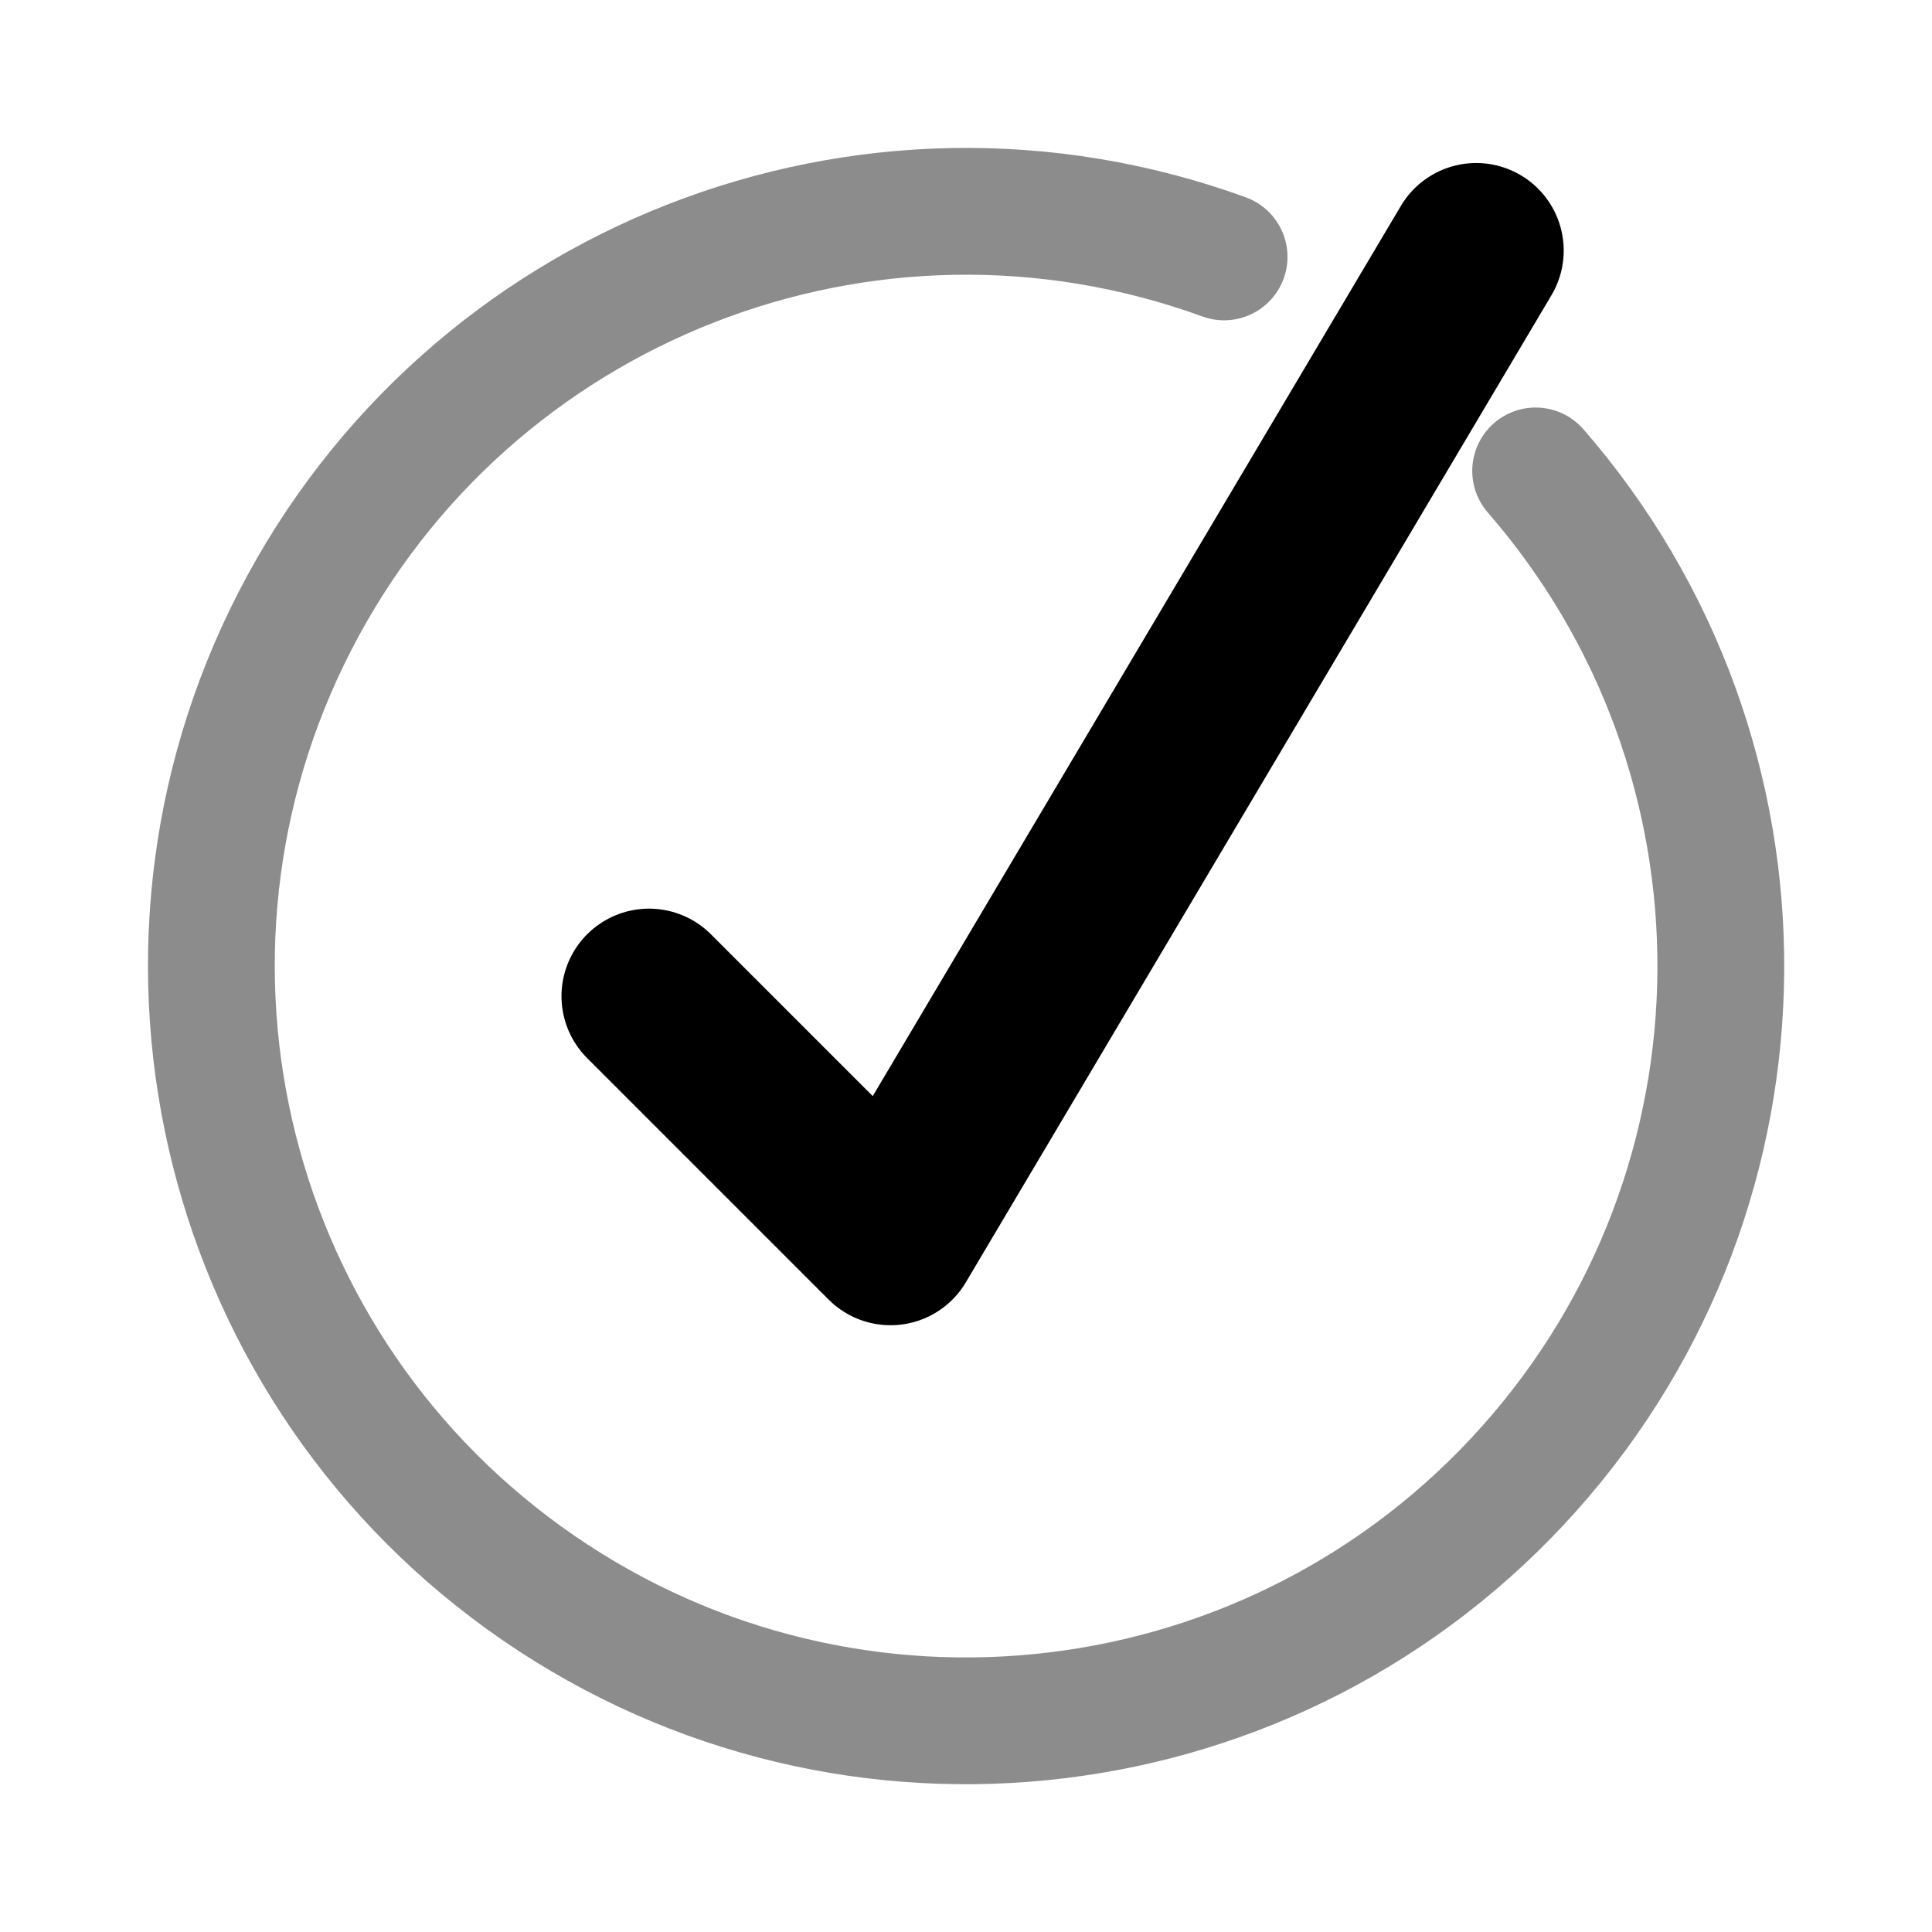
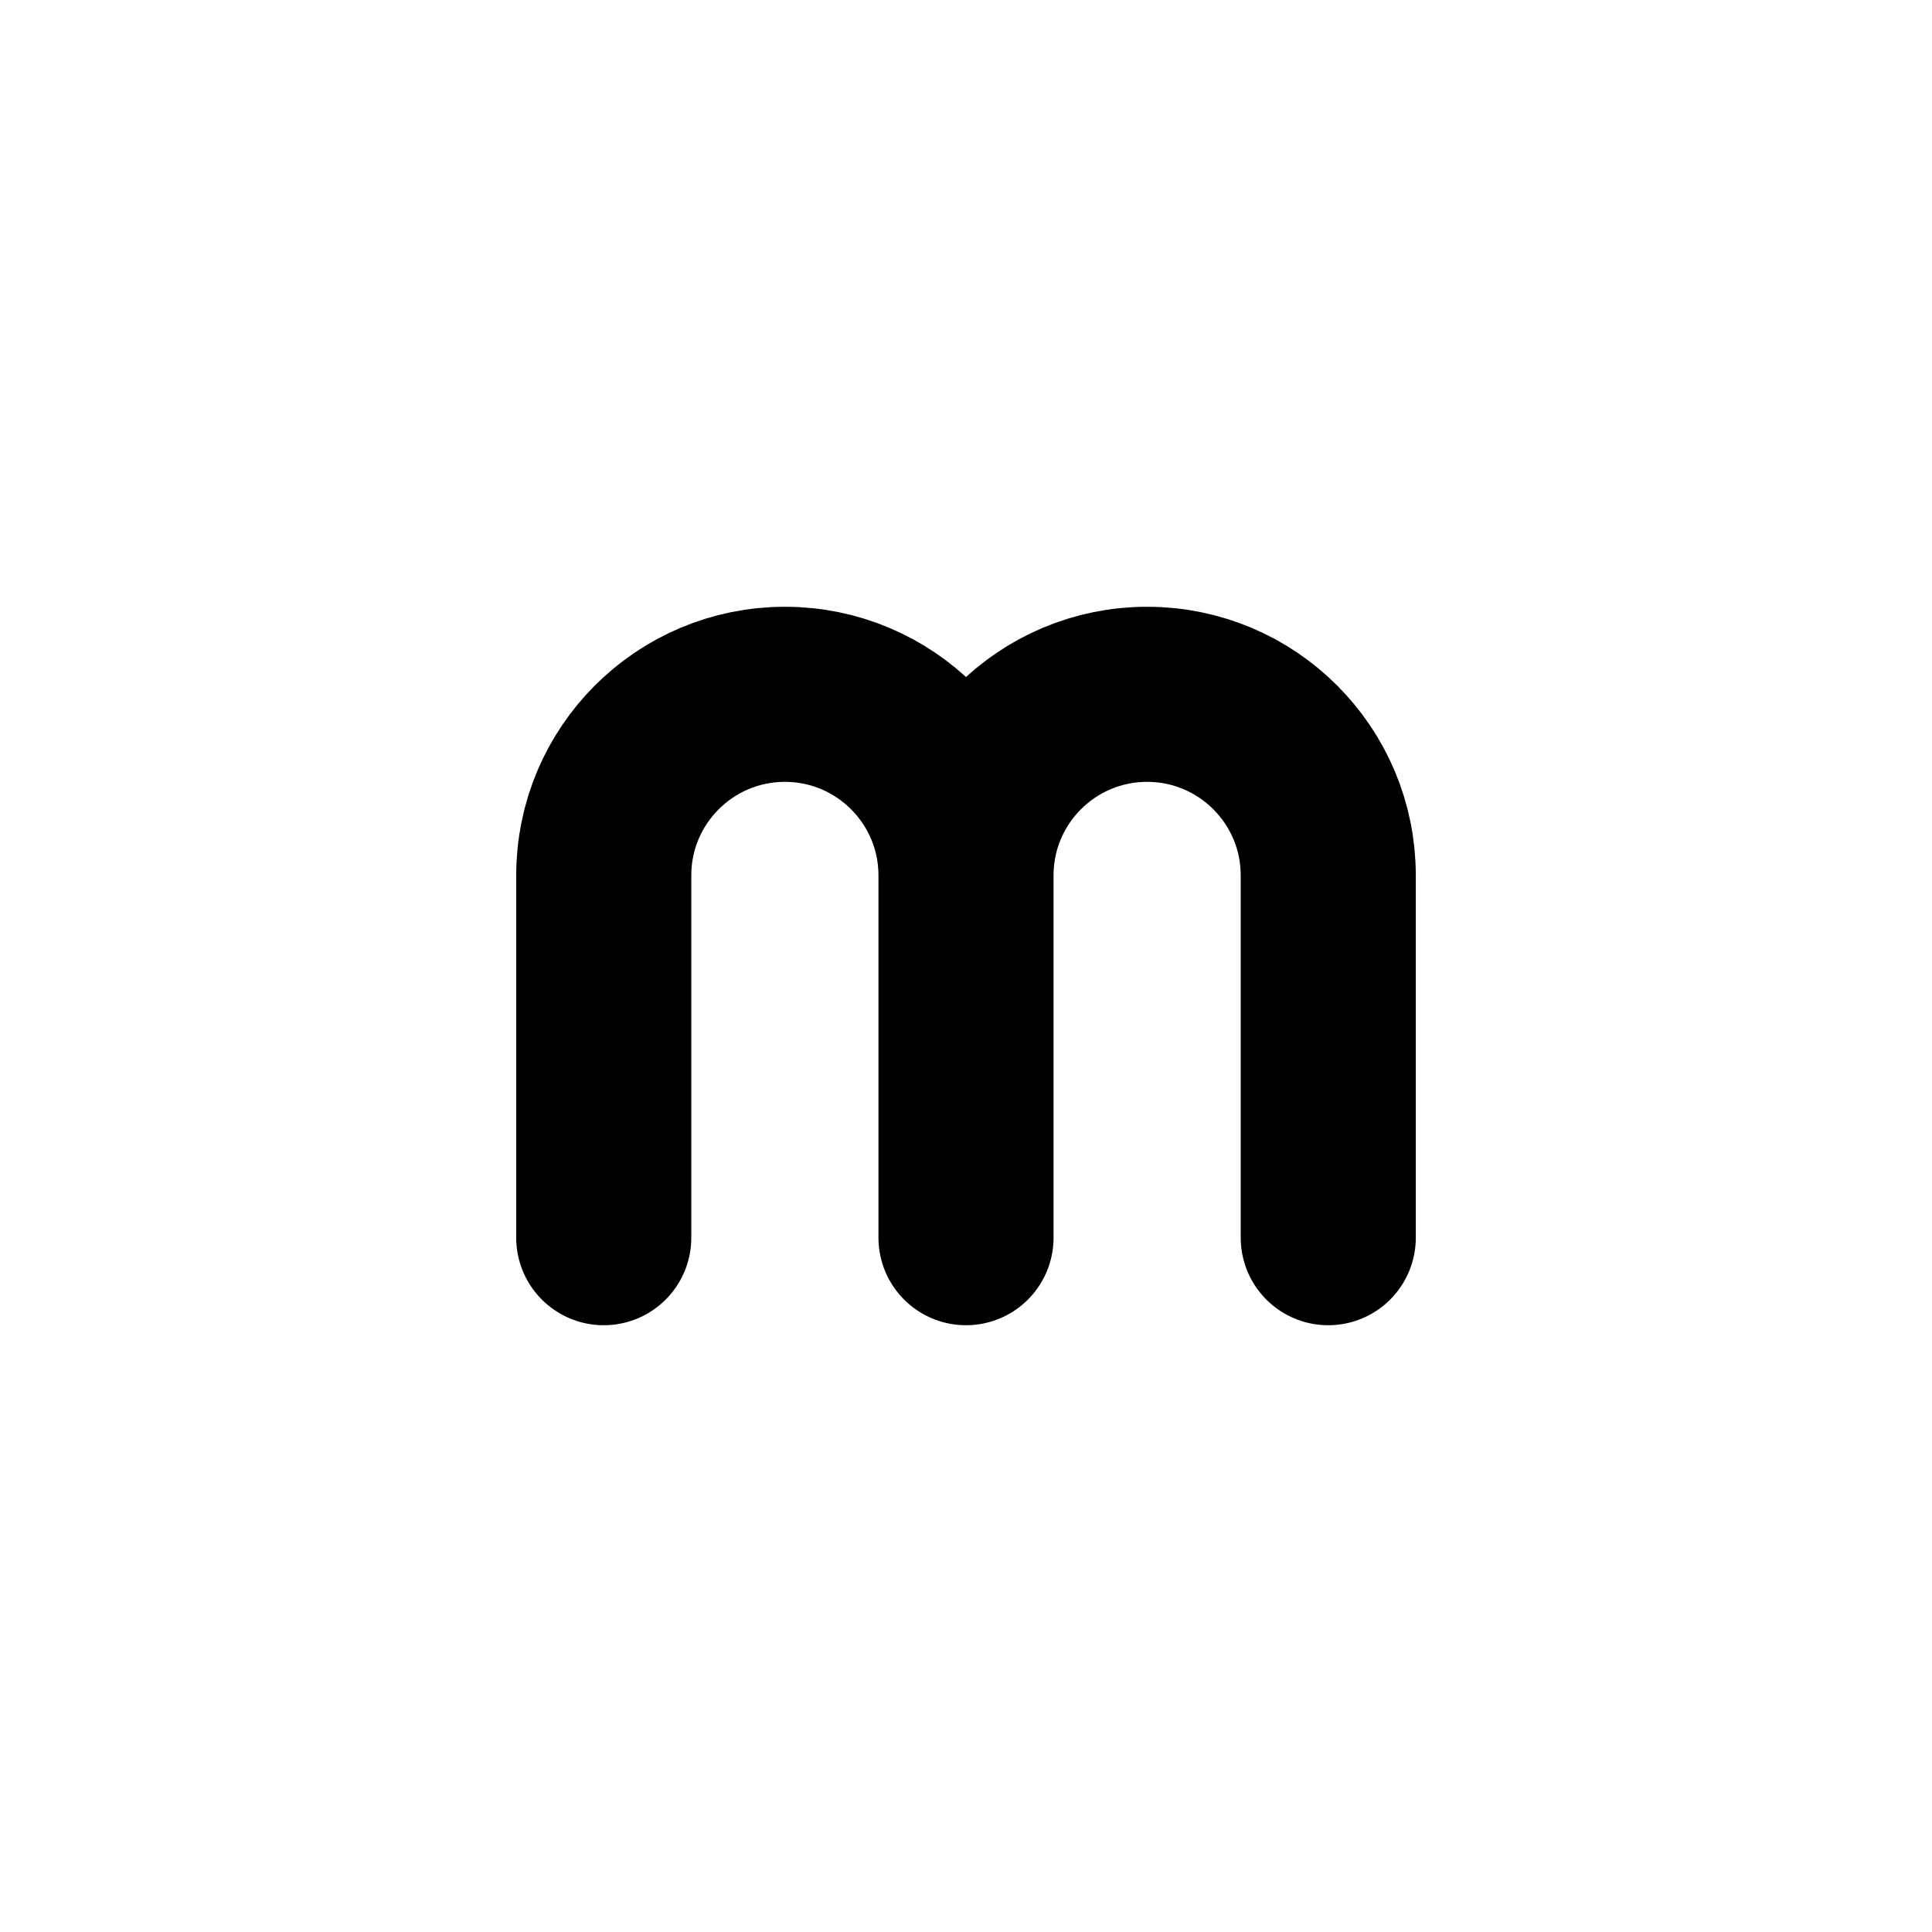
<svg xmlns="http://www.w3.org/2000/svg" viewBox="0 0 64 64" width="64" height="64" role="img" aria-label="Minute One">
-   <path d="M50.87 15.6 A25 25 0 1 1 40.55 8.51" fill="none" stroke="currentColor" stroke-width="4.2" stroke-linecap="round" opacity="0.45" />
-   <path d="M21.5 33 L29.5 41 L48.9 8.3" fill="none" stroke="currentColor" stroke-width="5.8" stroke-linecap="round" stroke-linejoin="round" />
+   <path d="M20 41V29a6 6 0 0 1 12 0v12M32 29a6 6 0 0 1 12 0v12" fill="none" stroke="currentColor" stroke-width="5.8" stroke-linecap="round" />
</svg>
